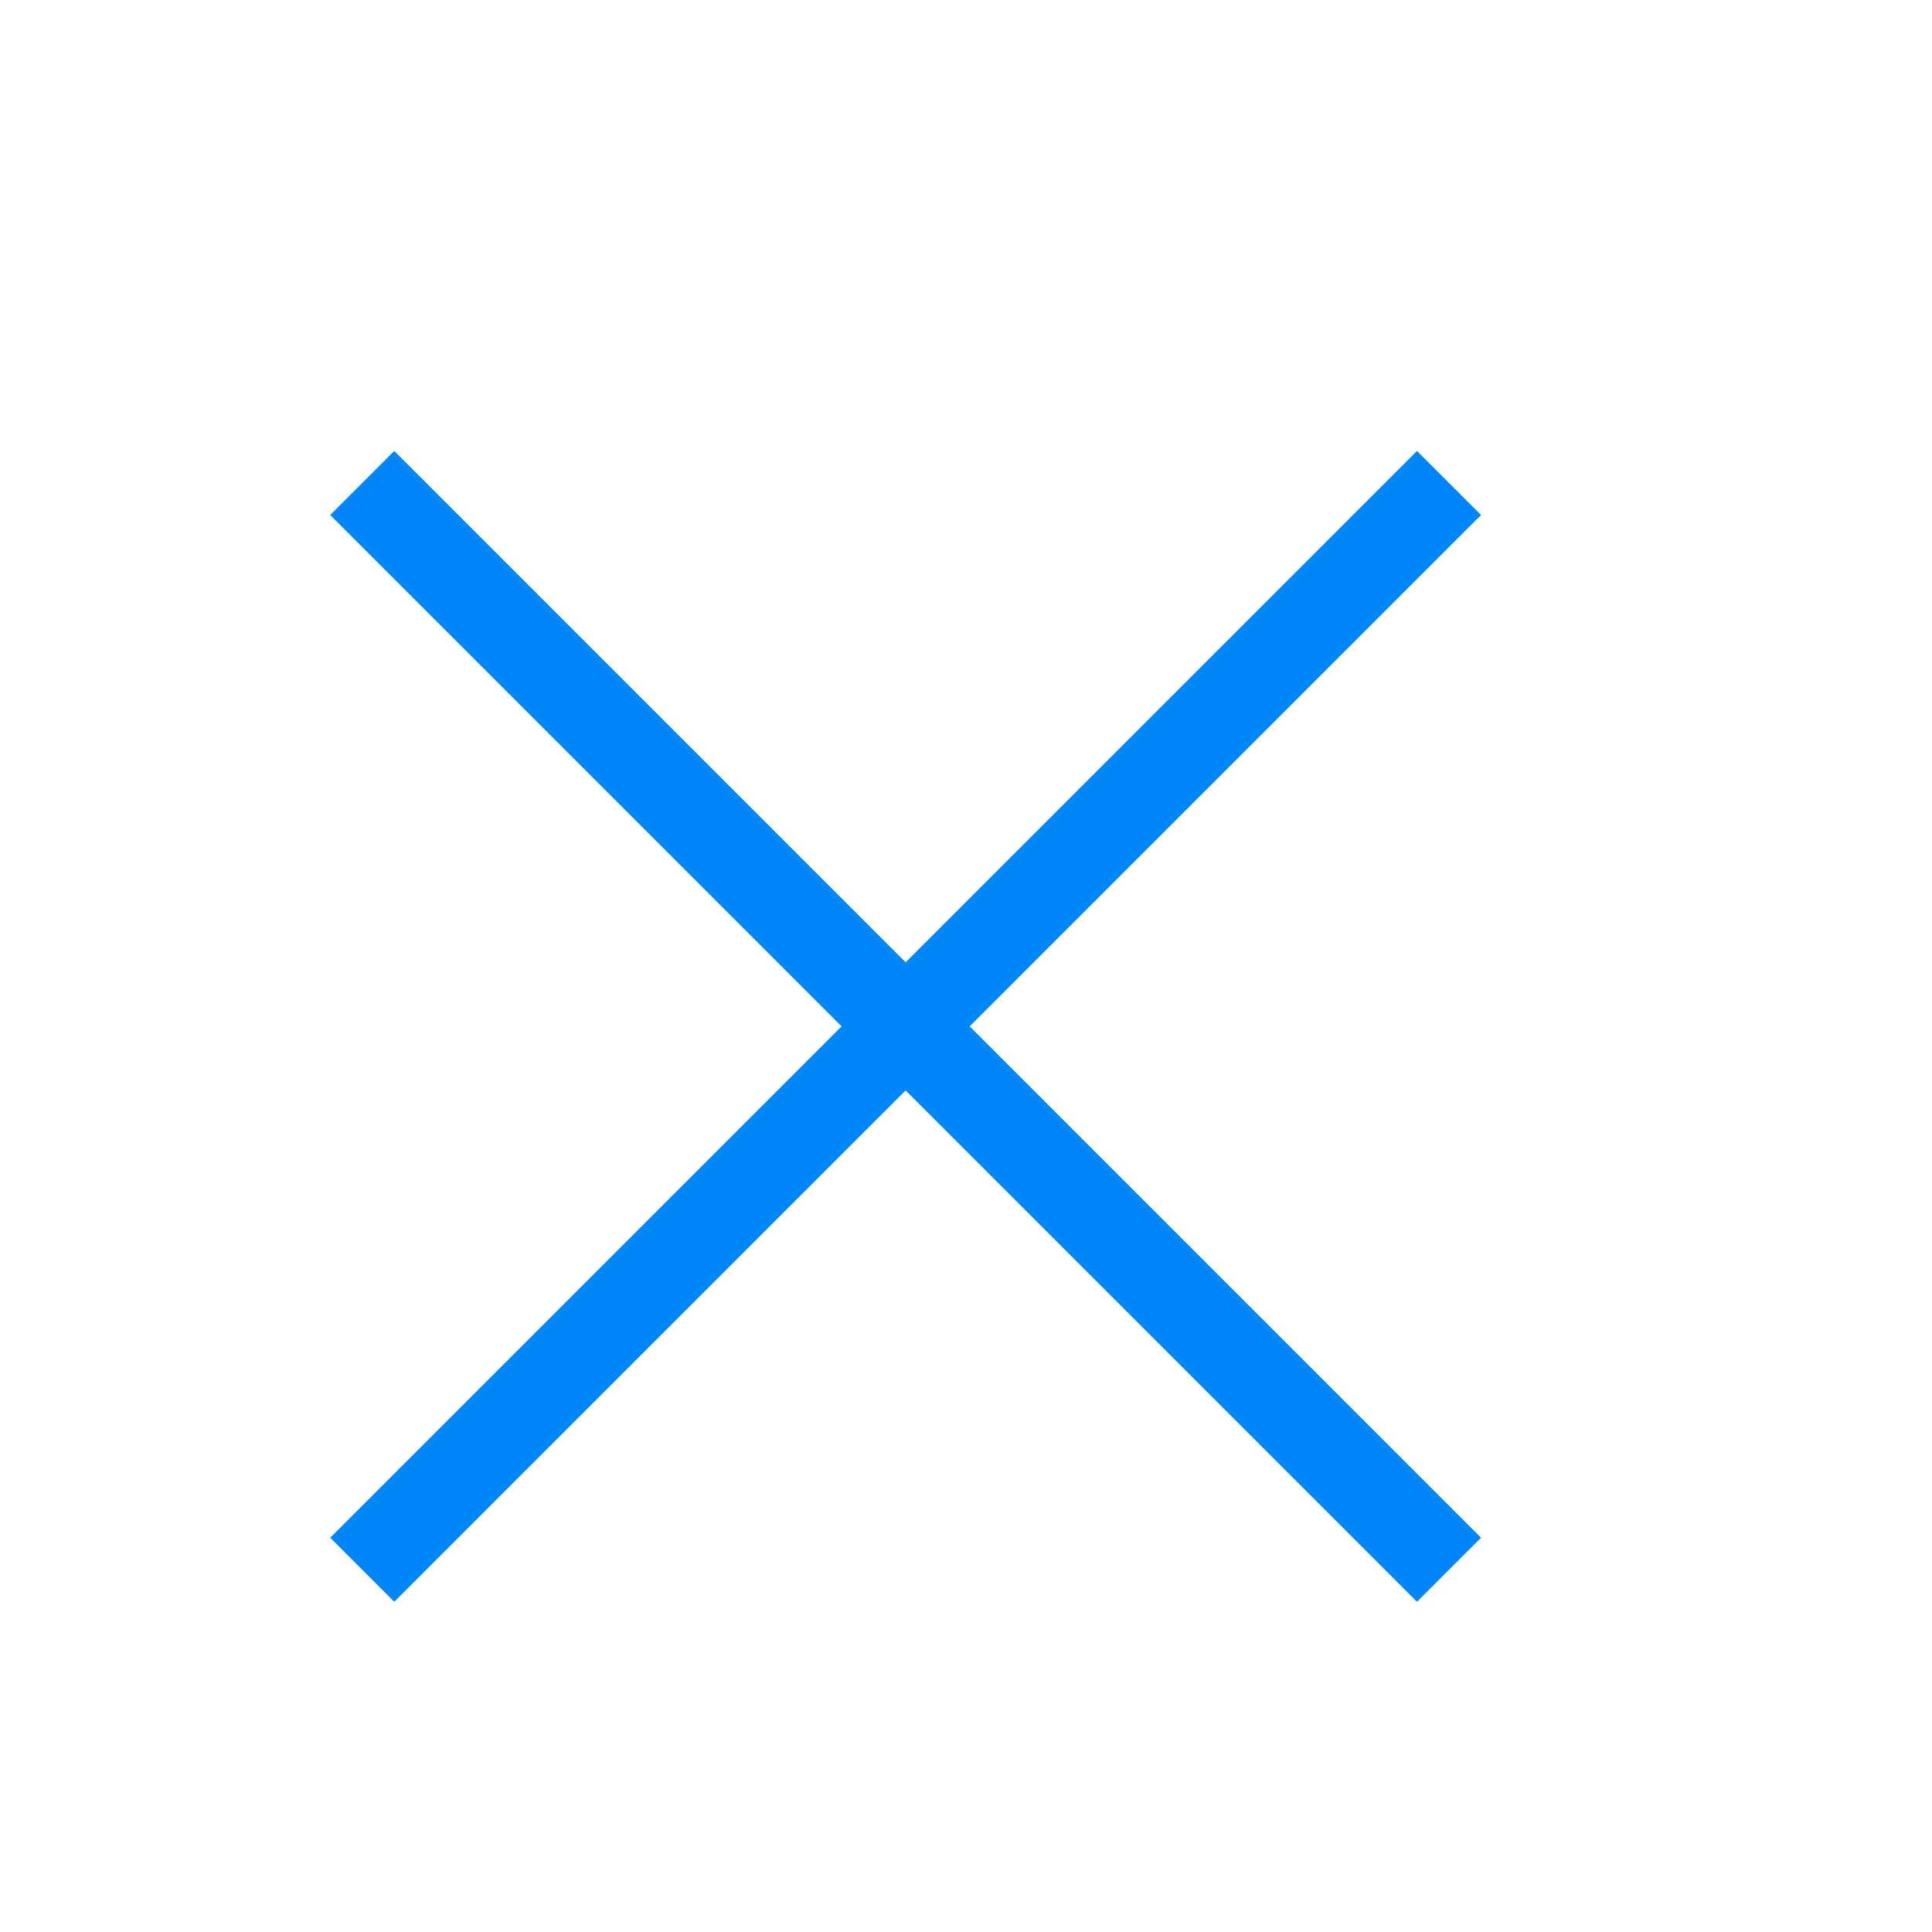
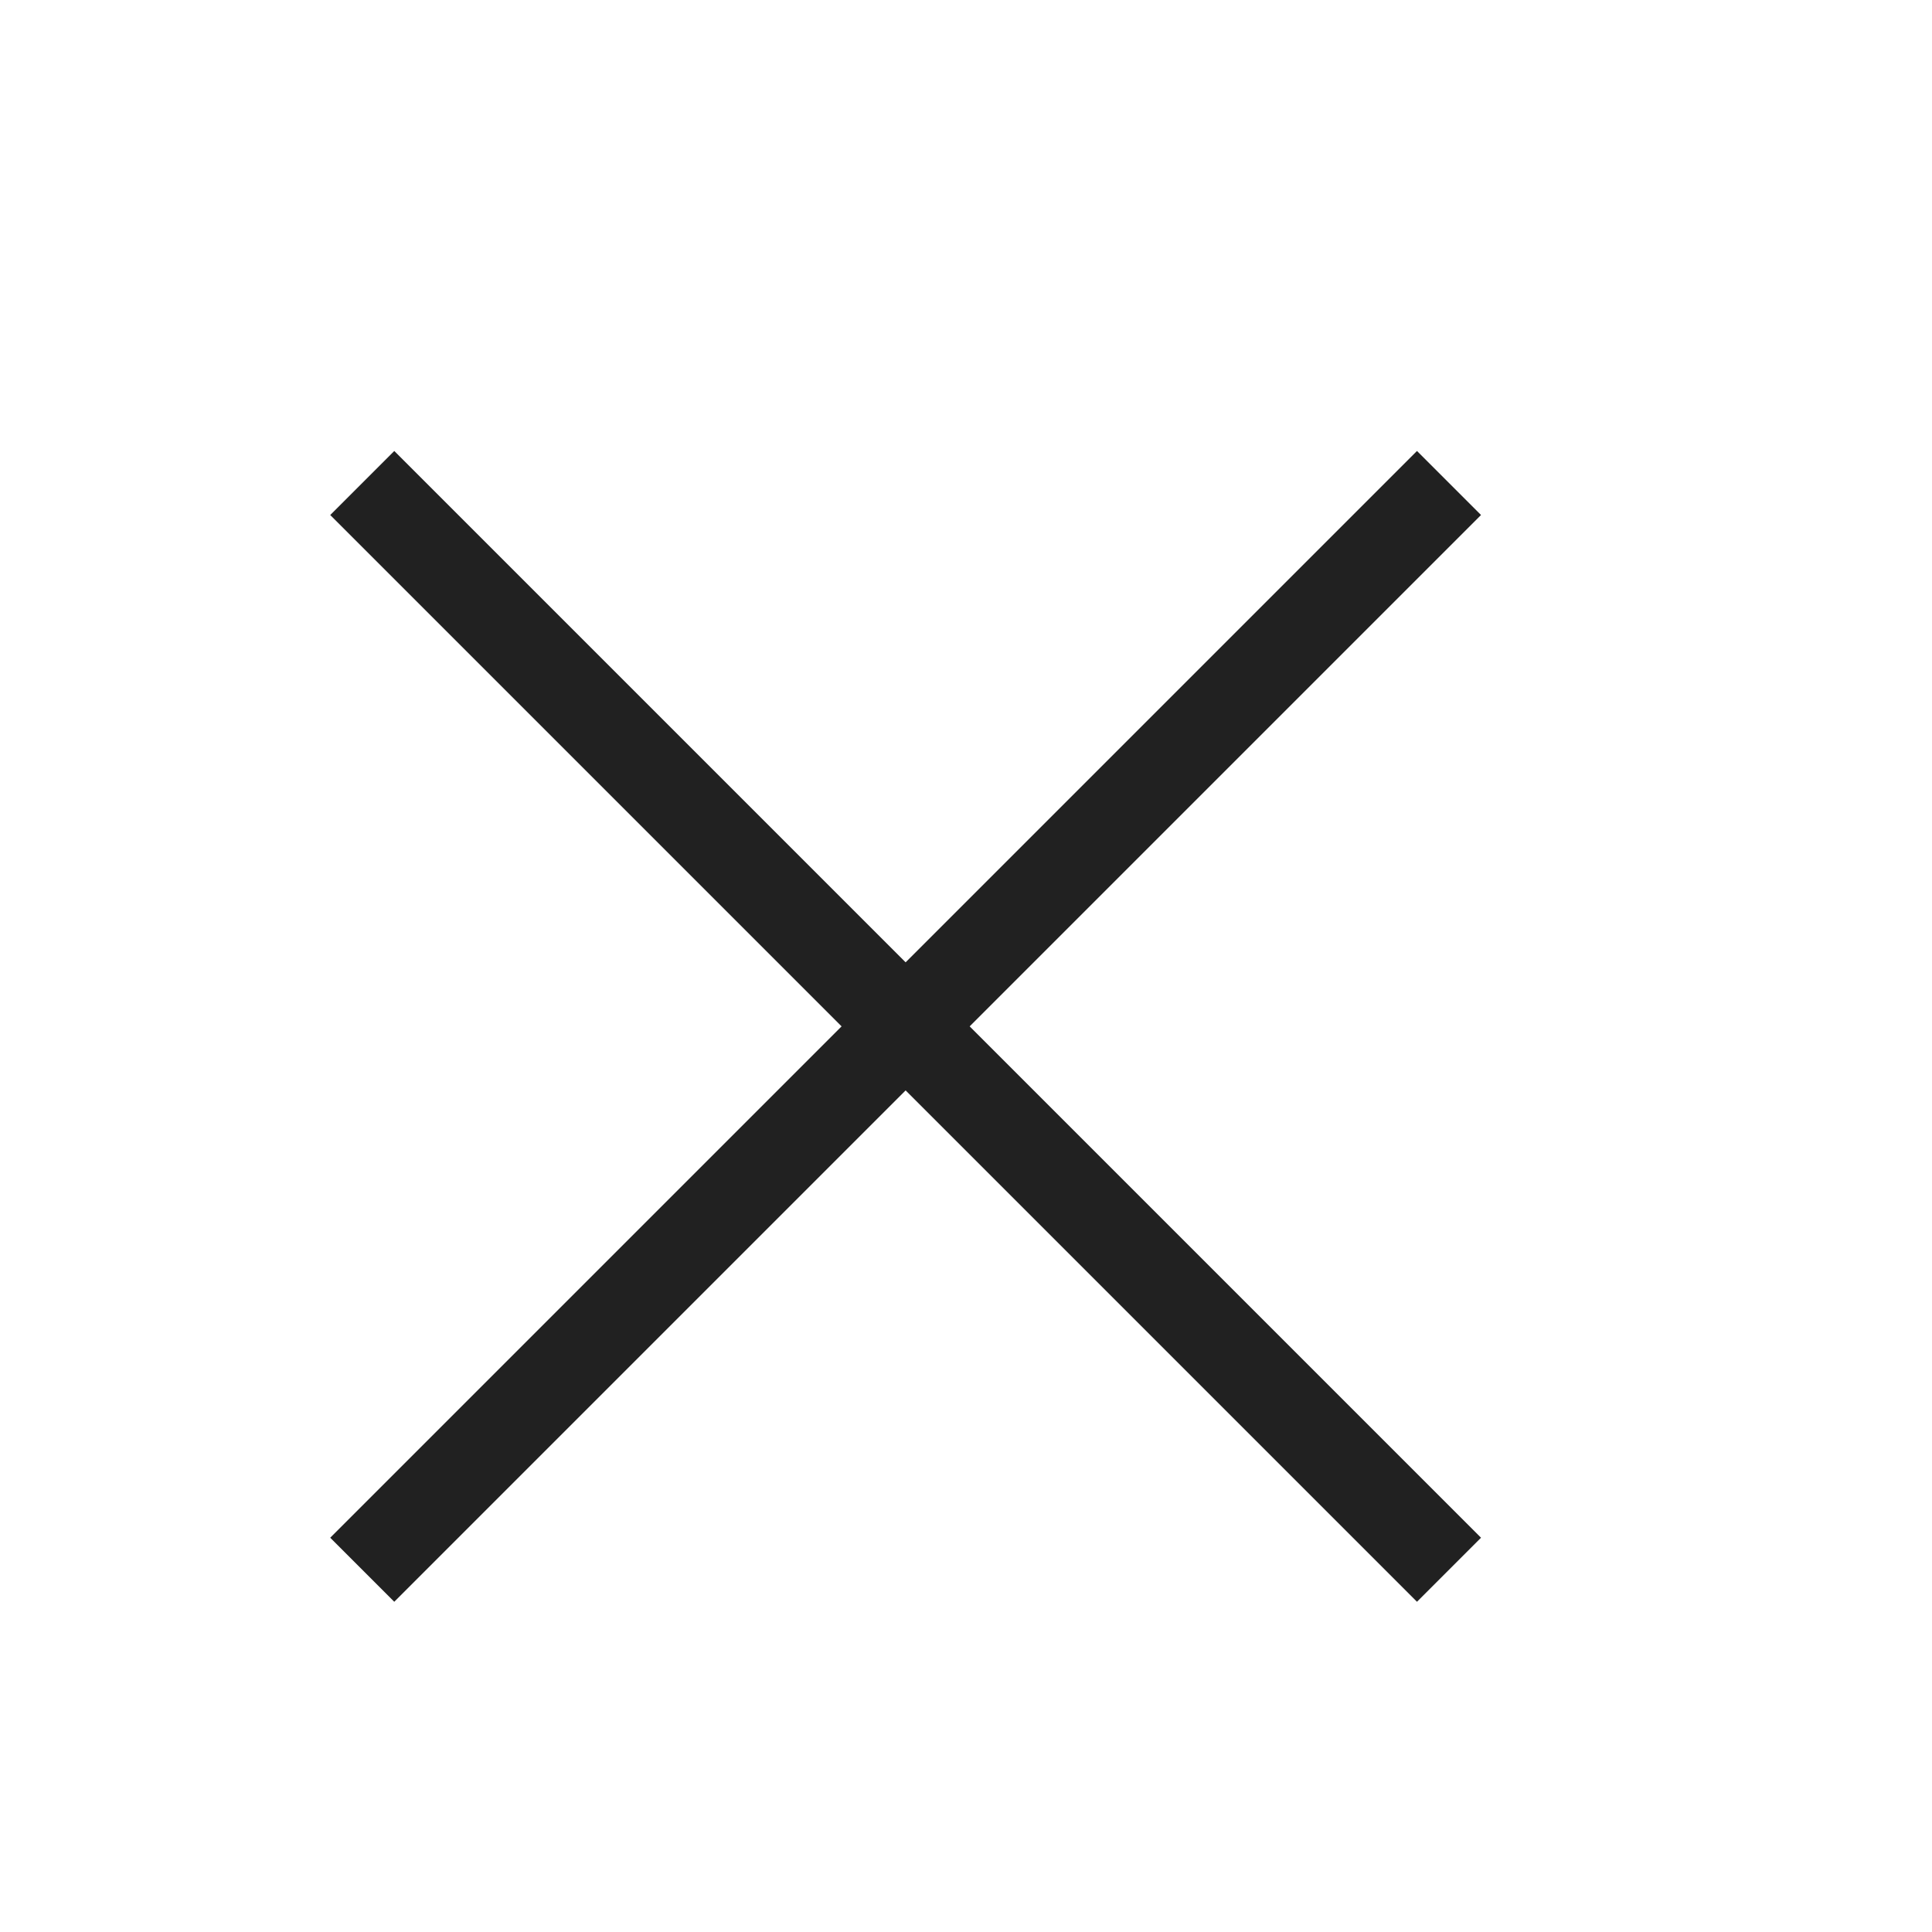
<svg xmlns="http://www.w3.org/2000/svg" version="1.1" id="Layer_1" x="0px" y="0px" width="16px" height="16px" viewBox="0 0 16 16" enable-background="new 0 0 16 16" xml:space="preserve">
-   <line fill="none" stroke="#0086F8" stroke-width="0.75" stroke-miterlimit="10" x1="3" y1="4" x2="12" y2="13" />
-   <line fill="none" stroke="#0086F8" stroke-width="0.75" stroke-miterlimit="10" x1="3" y1="13" x2="12" y2="4" />
+   <line fill="none" stroke="#212121" stroke-width="0.75" stroke-miterlimit="10" x1="3" y1="4" x2="12" y2="13" />
+   <line fill="none" stroke="#212121" stroke-width="0.75" stroke-miterlimit="10" x1="3" y1="13" x2="12" y2="4" />
</svg>
